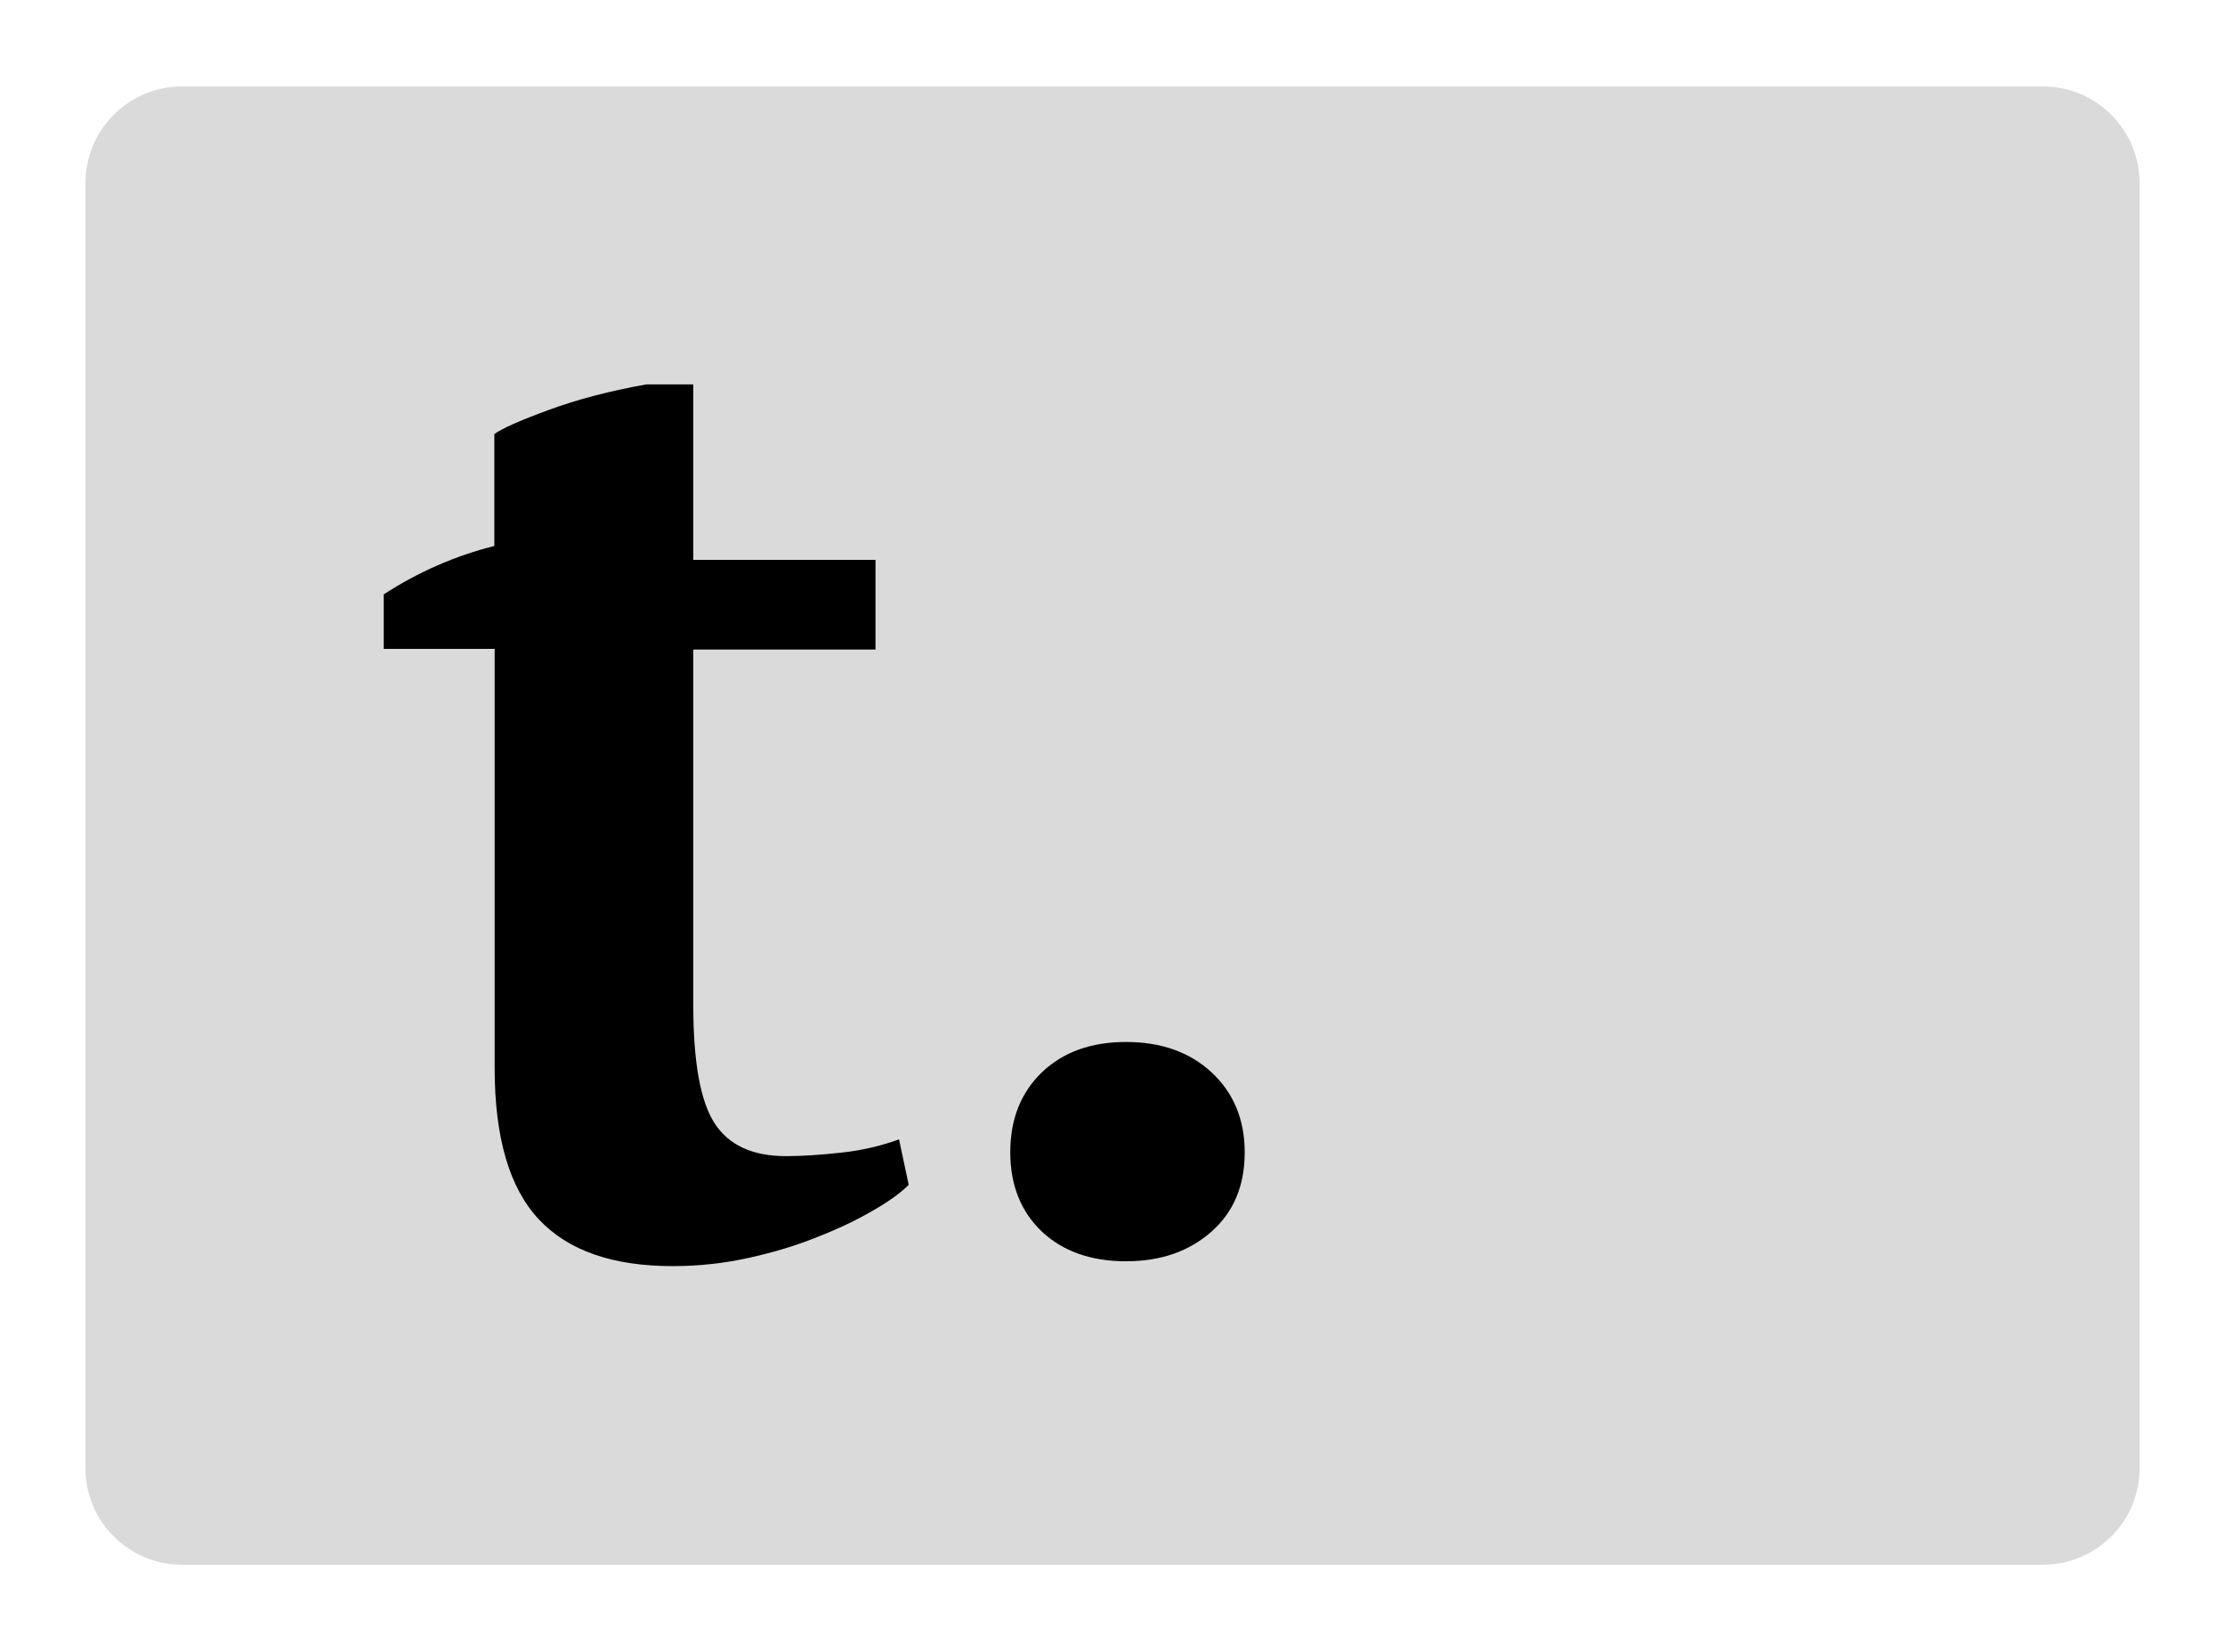
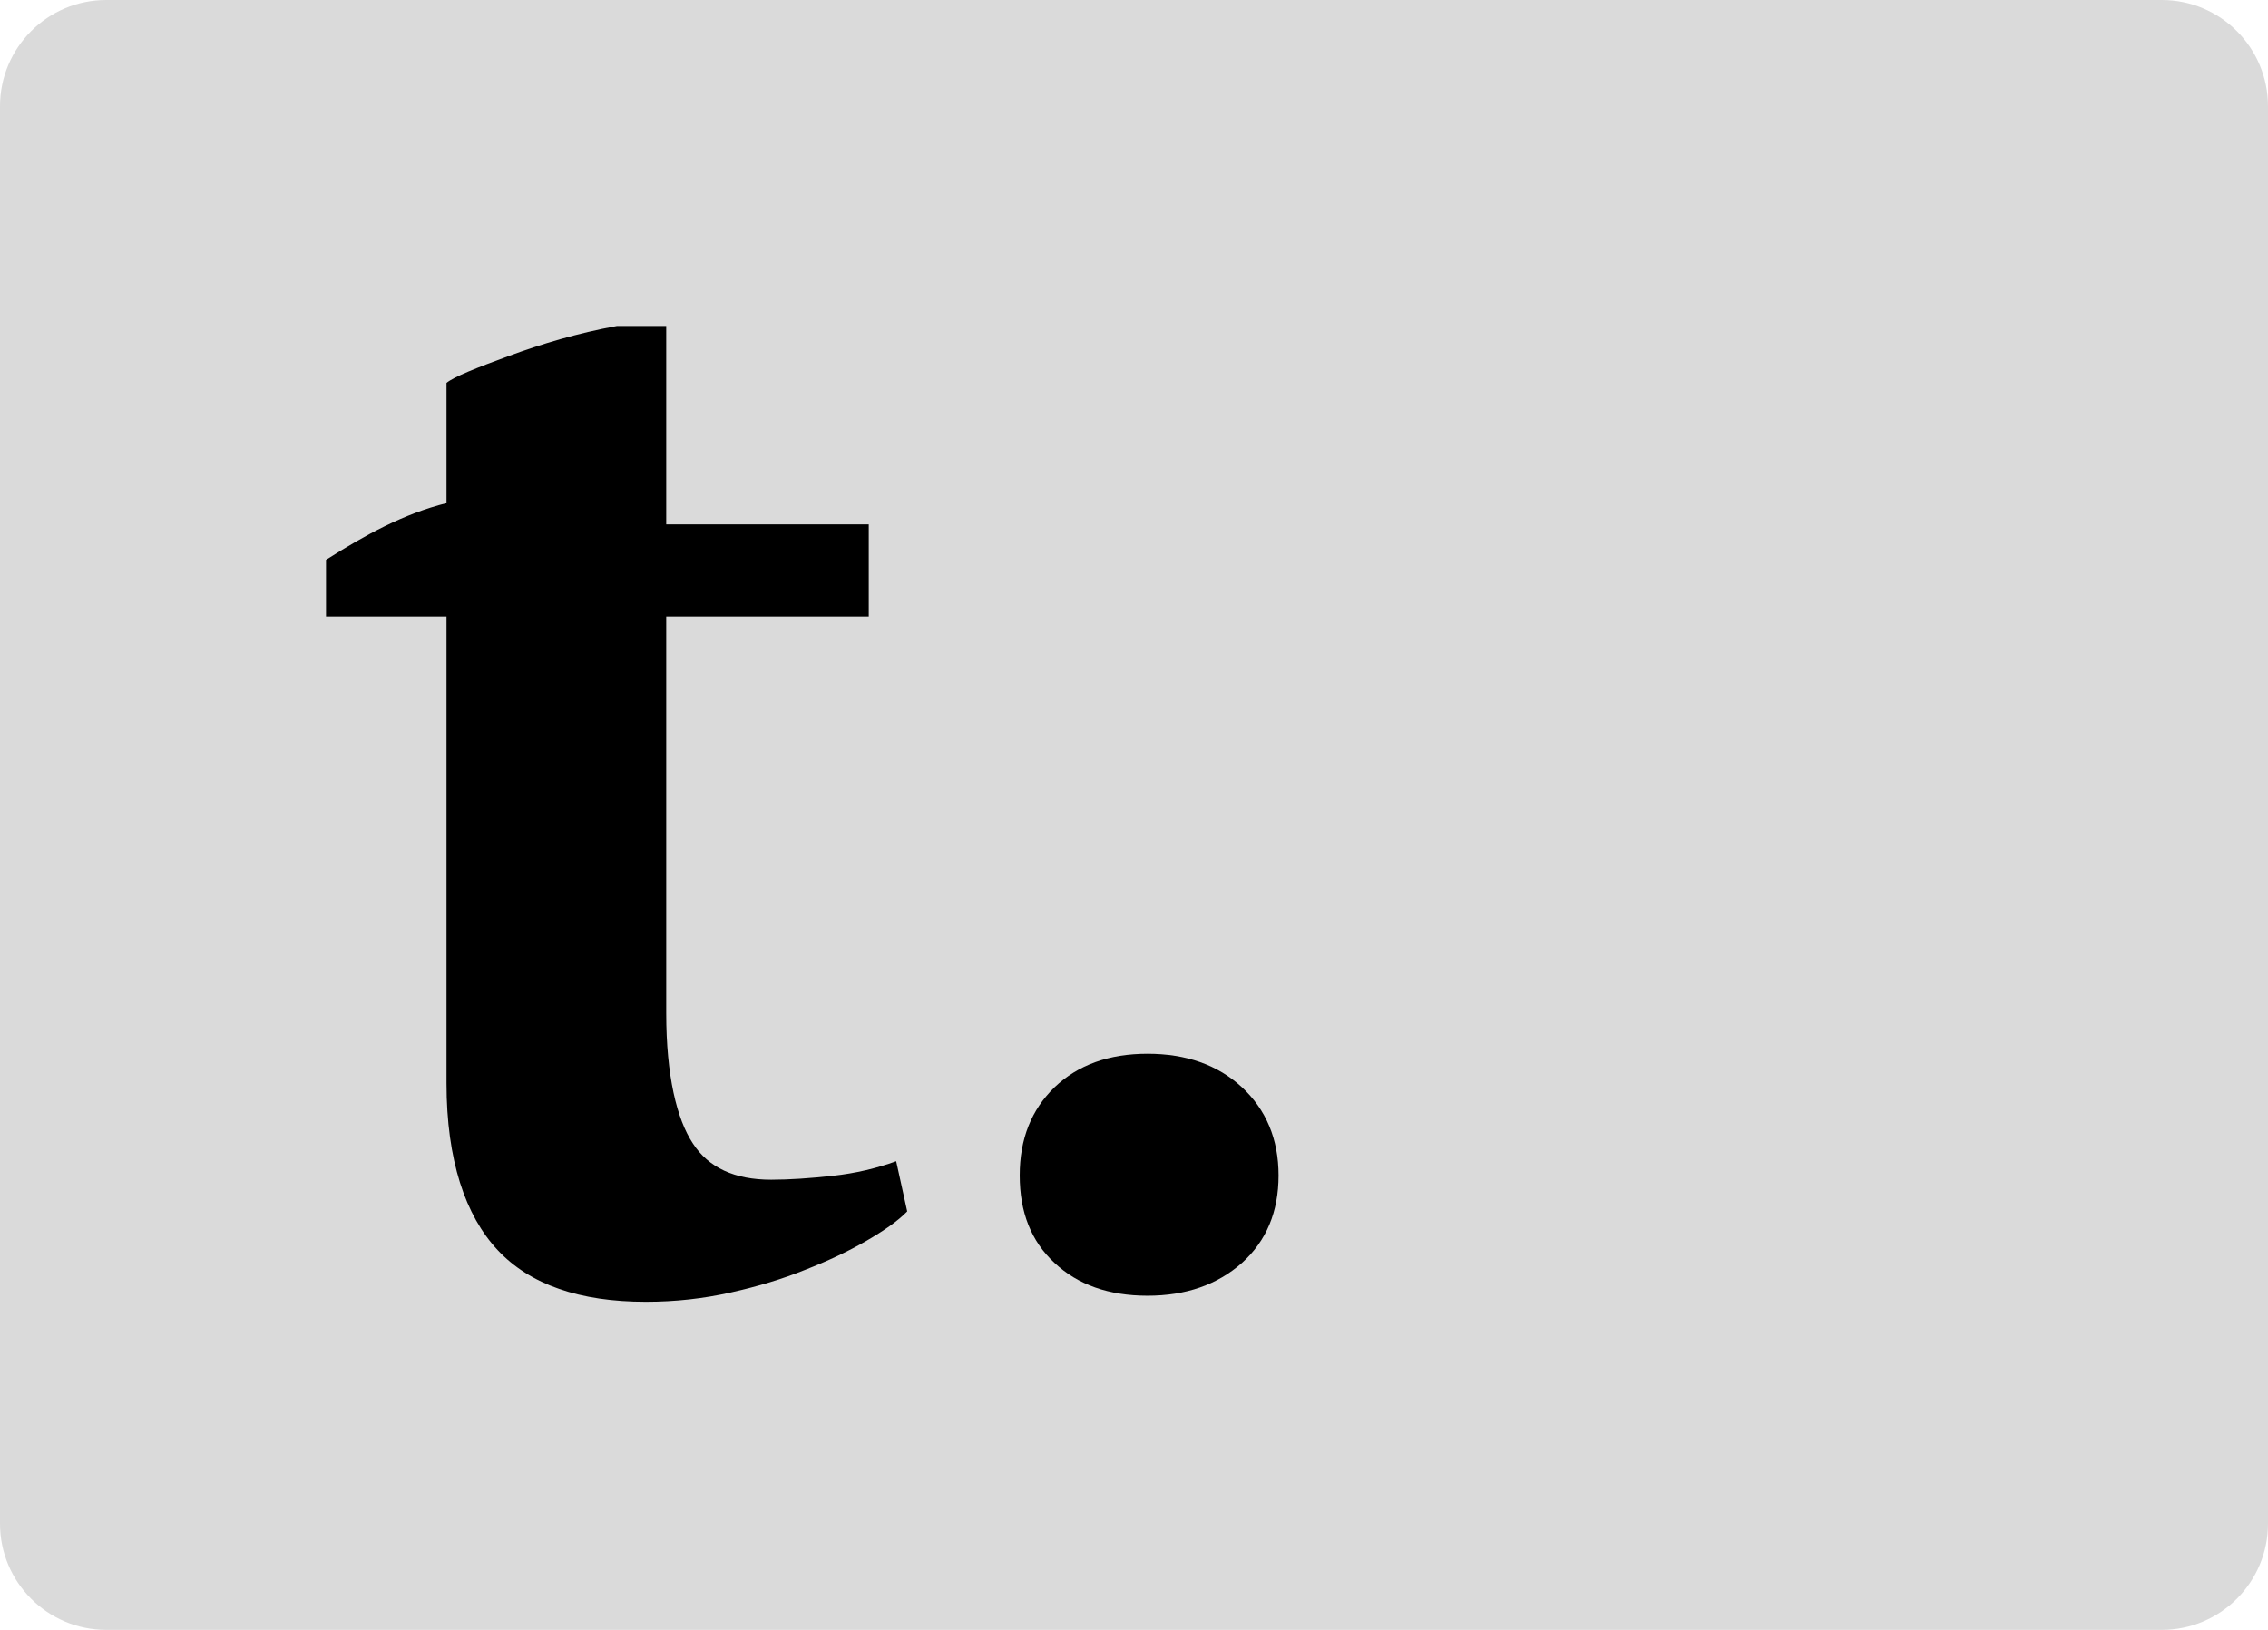
- <svg xmlns="http://www.w3.org/2000/svg" version="1.1" id="textile_logo" x="0px" y="0px" viewBox="0 0 690 512" enable-background="new 0 0 690 512" xml:space="preserve">
-   <path fill="#DADADA" d="M633.5,485.2h-577c-16.6,0-30-13.4-30-30V56.8c0-16.6,13.4-30,30-30h577c16.6,0,30,13.4,30,30v398.5  C663.5,471.8,650.1,485.2,633.5,485.2z" />
-   <path d="M119,184.3c10.8-7,22.3-12,34.3-15v-34.7c2.3-1.7,7.9-4.2,16.9-7.5c9-3.3,19-5.9,30.2-7.9h14.6v54.4h56.5v27.8h-56.5v110.3  c0,17.6,2.2,29.8,6.6,36.6c4.4,6.8,11.8,10.2,22.1,10.2c5.1,0,10.9-0.4,17.3-1.1c6.4-0.7,12.3-2.1,17.8-4.1l3,14.1  c-2.6,2.6-6.4,5.3-11.3,8.1c-5,2.9-10.7,5.6-17.1,8.1c-6.4,2.6-13.4,4.7-21,6.4c-7.6,1.7-15.5,2.6-23.8,2.6  c-18.6,0-32.4-4.8-41.5-14.5c-9.1-9.7-13.7-25.3-13.7-46.9v-130H119V184.3z" />
-   <path d="M313.3,357.3c0-10.3,3.3-18.5,9.8-24.8c6.6-6.3,15.3-9.4,26.1-9.4c10.8,0,19.7,3.1,26.5,9.4c6.8,6.3,10.3,14.6,10.3,24.8  c0,10.3-3.4,18.5-10.3,24.6c-6.9,6.1-15.7,9.2-26.5,9.2c-10.9,0-19.6-3.1-26.1-9.2C316.6,375.7,313.3,367.5,313.3,357.3z" />
+ <svg xmlns="http://www.w3.org/2000/svg" version="1.1" baseProfile="full" x="0px" y="0px" width="640px" height="460px" viewBox="0 0 640 460" enable-background="new 0 0 640 460" xml:space="preserve">
+   <path fill="#dadada" d="M640,30c0-16.569-13.432-30-30-30H30C13.432,0,0,13.432,0,30v400c0,16.569,13.432,30,30,30h580c16.568,0,30-13.431,30-30V30z" />
+   <path d="M244.446,350.223c-5.024,2.913-10.75,5.625-17.181,8.135c-6.43,2.611-13.463,4.721-21.099,6.428c-7.636,1.707-15.573,2.611-23.912,2.611c-18.688,0-32.653-4.821-41.796-14.563c-9.143-9.742-14.458-25.41-14.458-47.105V174H92v-16c11.052-7.031,21.943-12.987,34-16v-33.93c2.009-1.707,8.631-4.319,17.673-7.633c9.042-3.314,19.29-6.428,30.443-8.437H188v56h57.149v26H188v111.943c0,17.677,2.995,29.93,7.516,36.76c4.421,6.83,11.755,10.245,22.104,10.245c5.124,0,10.951-0.402,17.381-1.105c6.43-0.703,12.358-2.109,17.884-4.118L256,341.887C253.388,344.598,249.469,347.31,244.446,350.223z" />
+   <path d="M350.443,356.45c-6.932,6.127-15.774,9.24-26.625,9.24c-10.951,0-19.692-3.114-26.223-9.24c-6.631-6.127-9.846-14.362-9.846-24.707c0-10.345,3.316-18.581,9.846-24.908c6.631-6.328,15.372-9.441,26.223-9.441c10.851,0,19.793,3.114,26.625,9.441c6.832,6.327,10.349,14.664,10.349,24.908C360.791,341.987,357.375,350.223,350.443,356.45z" />
</svg>
